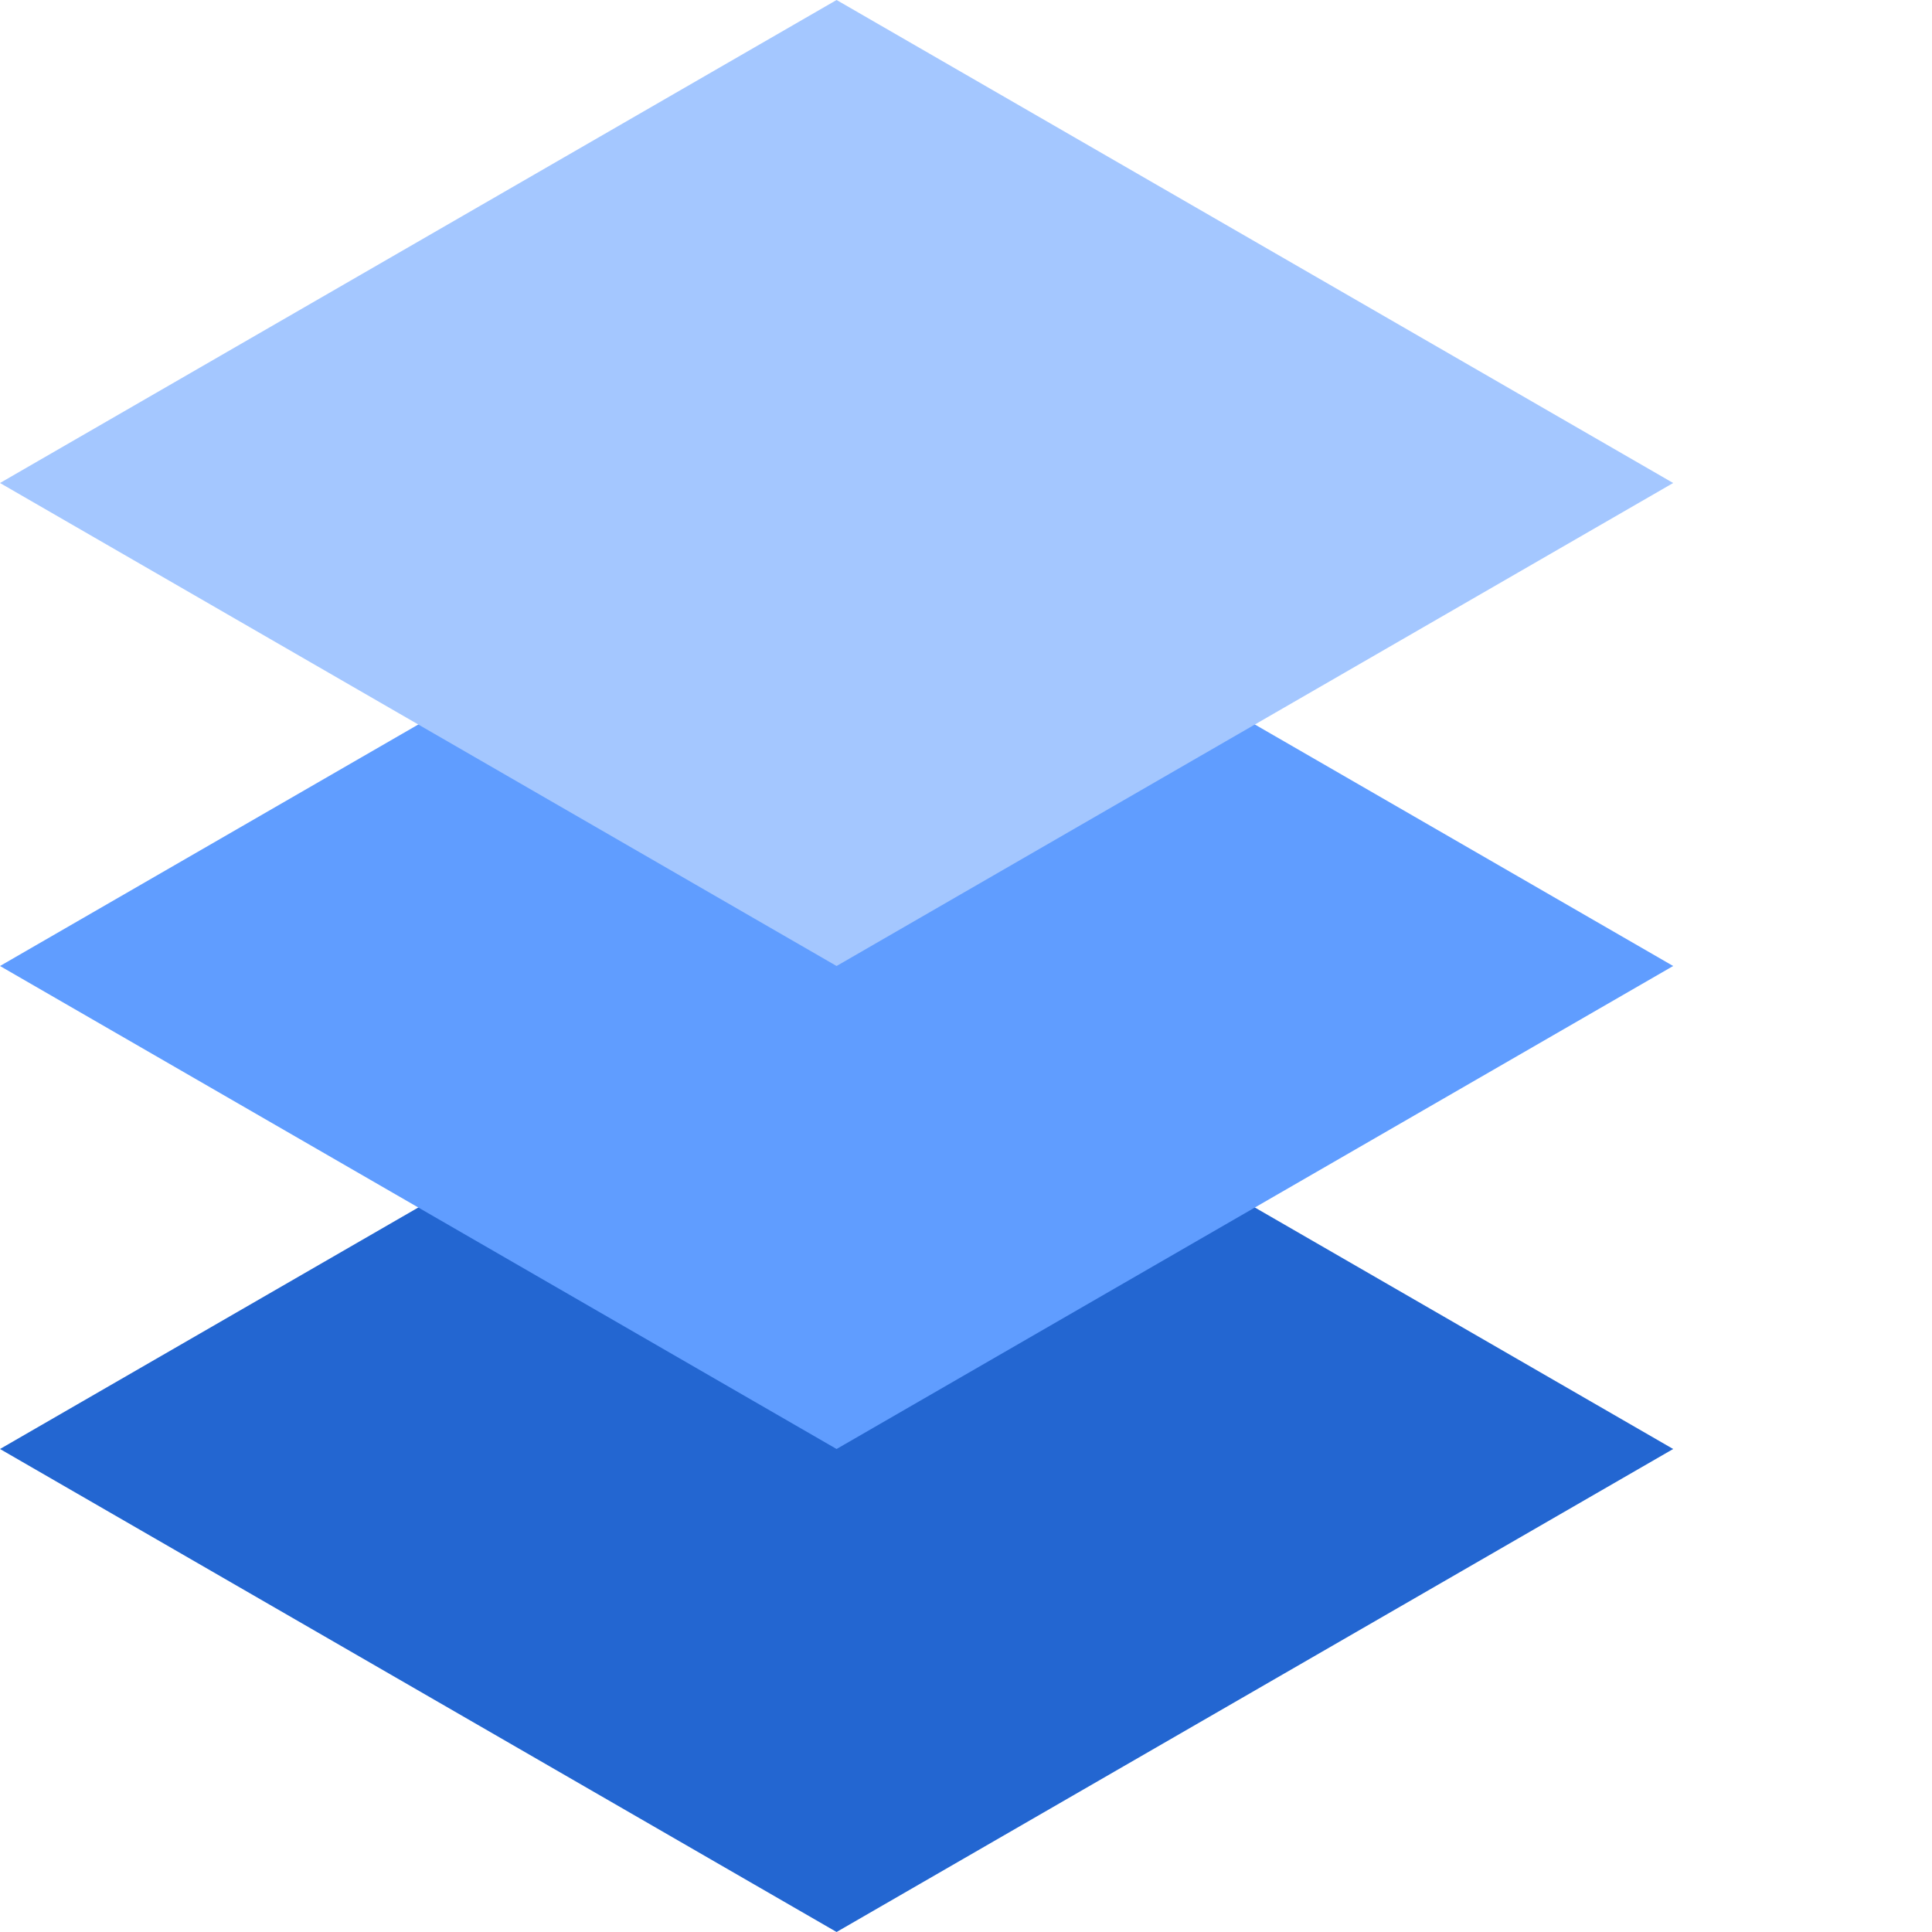
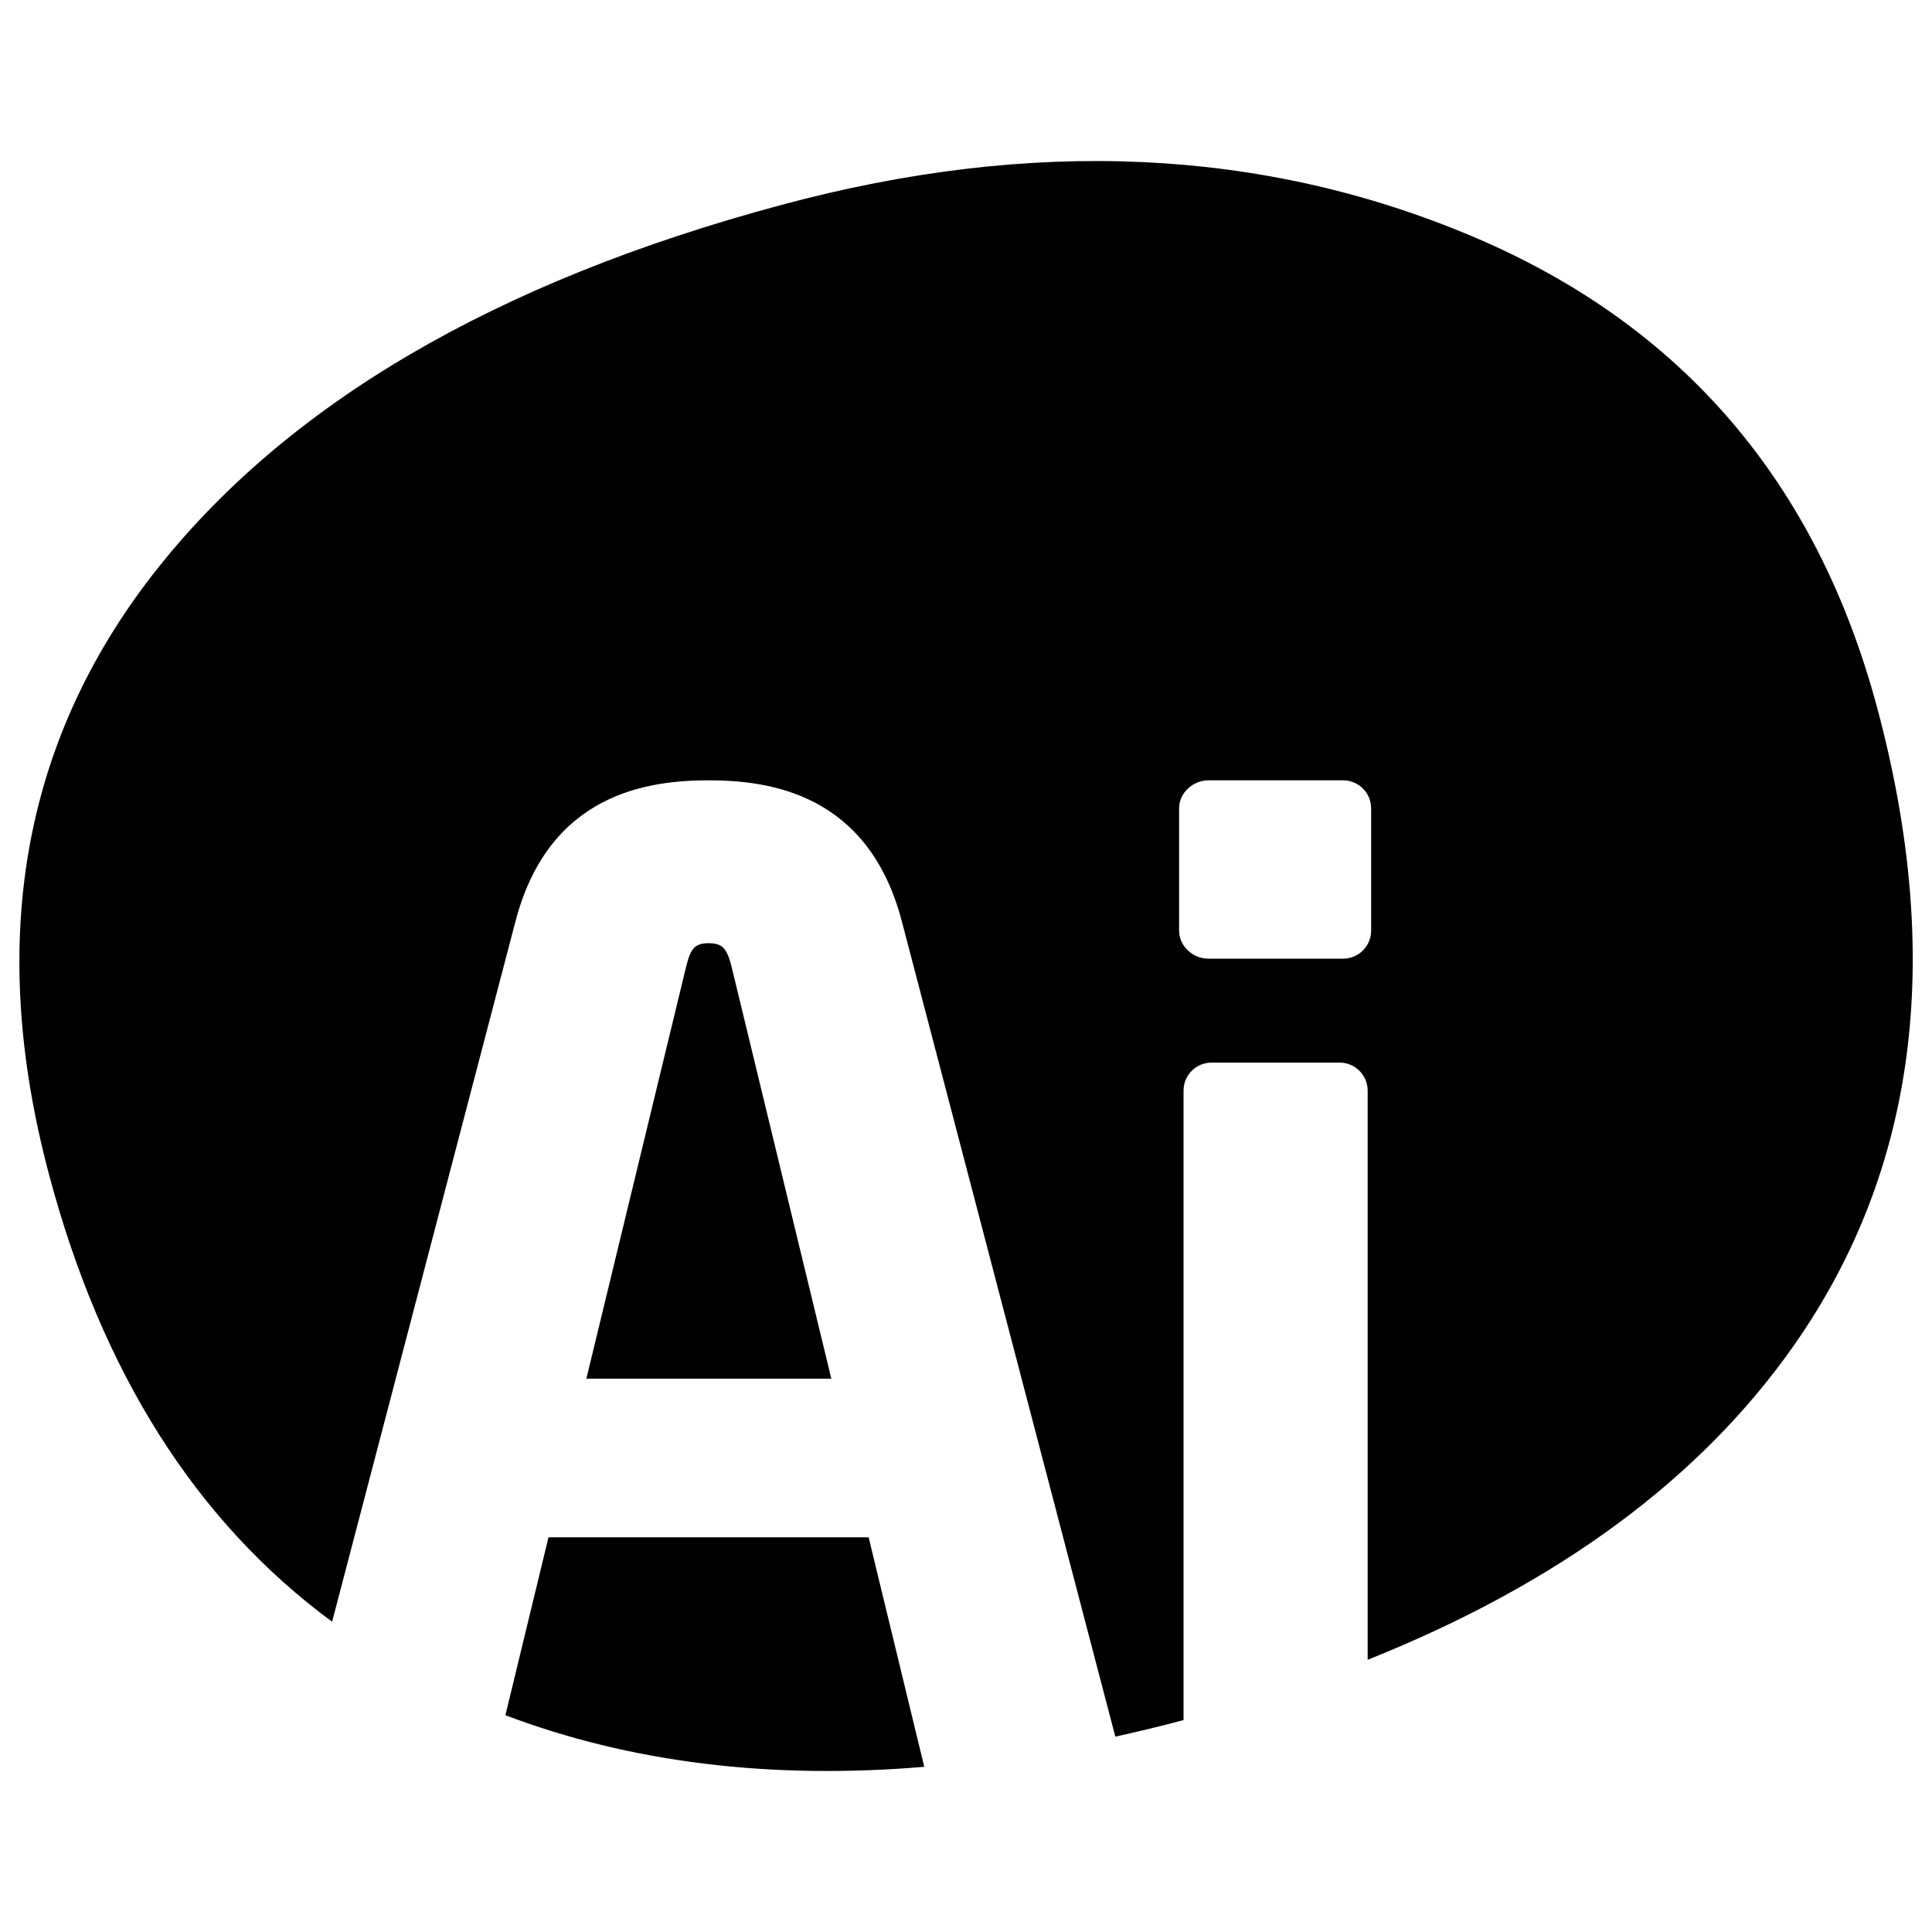
- <svg xmlns="http://www.w3.org/2000/svg" version="1.1" width="256" height="256" viewbox="0 0 949 256">
-   <path fill="#2366d1" d="M110.851 128L221.703 192L110.851 256L0 192Z" />
-   <path fill="#609dff" d="M110.851 64L221.703 128L110.851 192L0 128Z" />
-   <path fill="#a4c7ff" d="M110.851 0L221.703 64L110.851 128L0 64Z" />
+ <svg xmlns="http://www.w3.org/2000/svg" version="1.1" x="0px" y="0px" viewBox="0 0 1000 1000" enable-background="new 0 0 1000 1000" xml:space="preserve">
+   <g>
+     <path d="M283.9,795.7l-22.3,92.1c64.8,24.5,137.1,33.4,216.8,26.7l-28.8-118.8H283.9z M366.8,488.2c-7.2,0-9.3,2.9-11.5,11.5l-51.8,213.9h126.8l-51.8-213.9C376.2,491.1,374,488.2,366.8,488.2z M971.8,367c-31.2-117.2-101.2-198.8-209.6-244.6C653.6,76.5,534.6,71.1,404.7,106C256.3,145.8,147.8,209.4,79.6,296.7C11.4,384.1-6.7,488,25.5,608.4c27.3,102.4,76.2,179.3,146.4,231l94.8-362.1c17.3-67,69.1-73.4,100.1-73.4s82.8,6.5,100.1,73.4l110.4,421.6c11.6-2.6,23.4-5.4,35.3-8.6V564.5c0-8,6.5-14.5,14.5-14.5h66.3c8,0,14.5,6.5,14.5,14.5v294.6c98.6-39.4,172.5-93.8,221.1-163.4C991.9,605.5,1006.2,496,971.8,367z M709.7,481.7c0,8-6.5,14.5-14.5,14.5h-69.8c-8,0-15.1-6.5-15.1-14.5v-63.3c0-8,7.2-14.5,15.1-14.5h69.8c8,0,14.5,6.5,14.5,14.5V481.7z" />
+   </g>
</svg>
